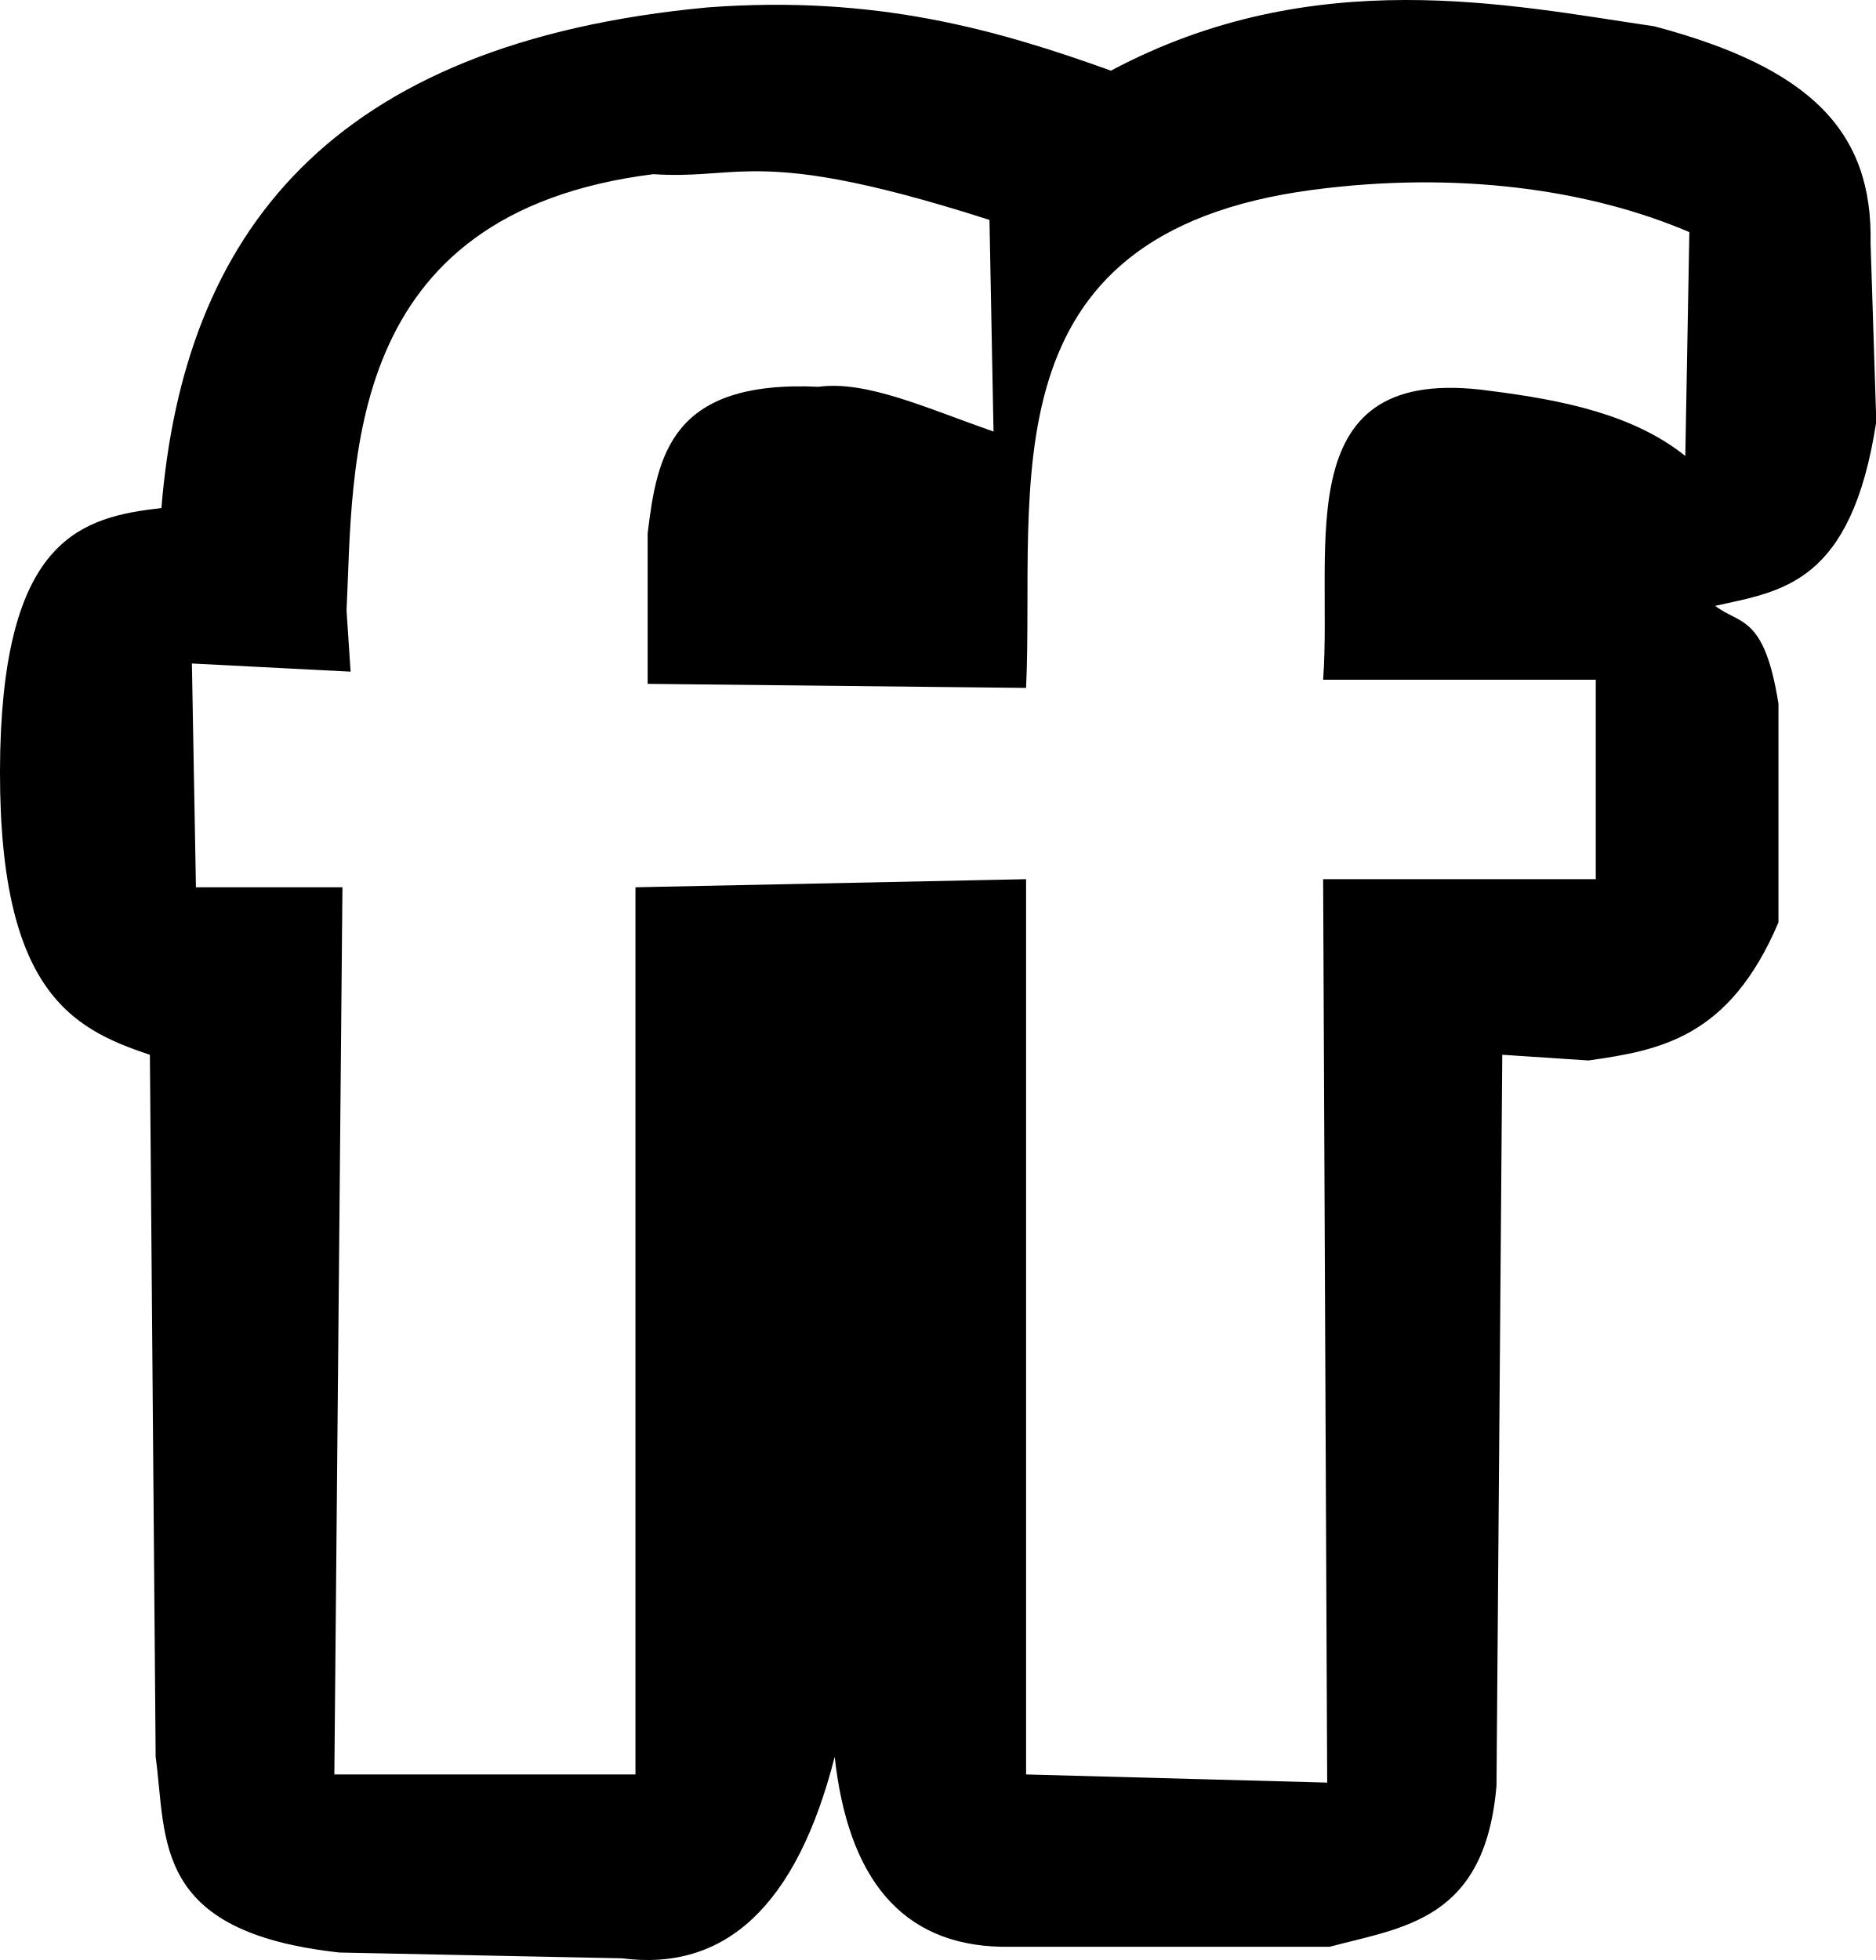
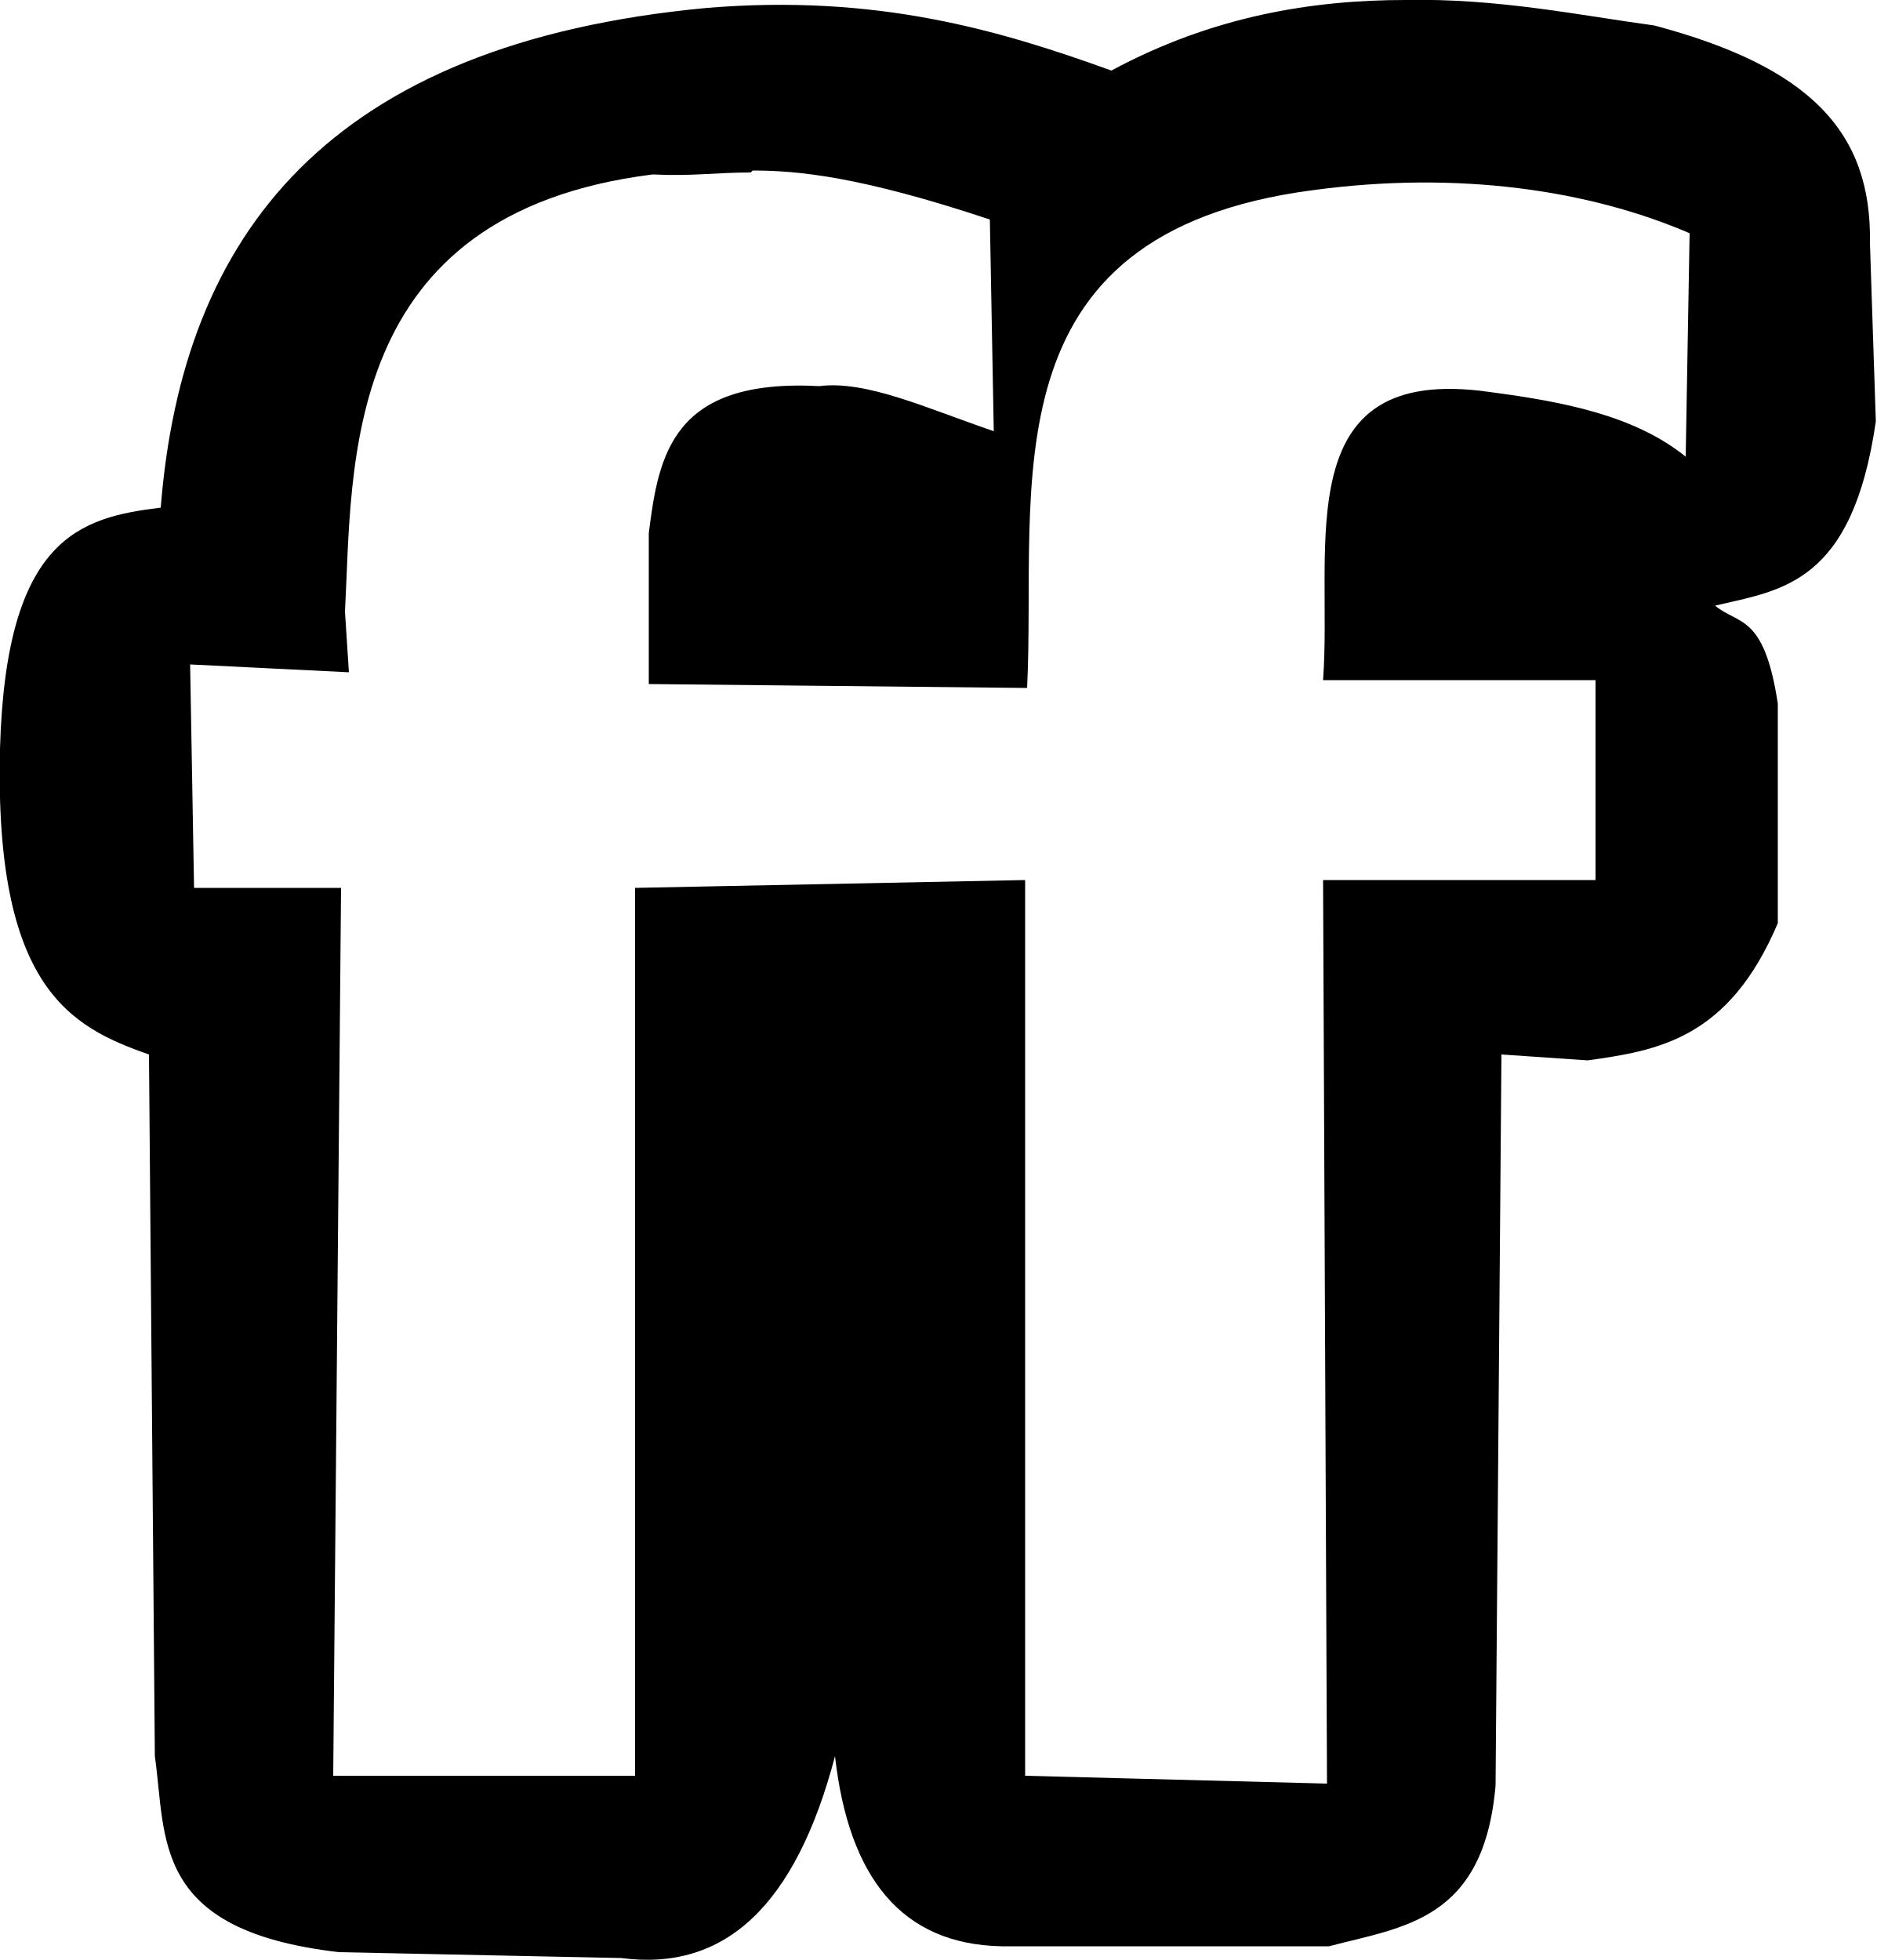
- <svg xmlns="http://www.w3.org/2000/svg" width="957" height="1000" version="1">
-   <path d="M716.912 0c-47.213 .083 -98.225 8.416 -150.064 36.045 -58.326 -20.952 -119.915 -38.638 -205.54 -32.291 -193.658 18.033 -267.577 115.888 -278.946 255.447 -40.837 4.652 -79.428 15.421 -82.229 123.312 -2.68 122.192 35.56 142.107 76.346 155.634l2.942 358.202c5.763 42.297 -2.143 89.433 93.963 99.845l143.87 2.942c52.66 6.862 89.196 -26.6 108.637 -102.786 6.832 61.932 34.051 95.866 85.17 96.903l167.367 0c37.832 -10.083 79.332 -13.433 85.138 -82.229l2.942 -372.877 44.025 2.91c35.955 -5.207 71.771 -11.146 96.903 -70.464l0 -111.579c-7.266 -45.549 -19.589 -40.149 -32.291 -49.907 34.192 -7.566 69.505 -11.149 82.198 -93.963l-2.91 -91.021c1.195 -57.109 -30.624 -89.554 -110.358 -110.703 -36.535 -5.334 -79.948 -13.507 -127.16 -13.423zm-333.327 87.391c23.019 -.257 54.745 3.486 121.278 24.812l2.066 107.98c-34.62 -12.135 -64.936 -26.136 -89.269 -22.842 -75.301 -3.536 -82.365 34.895 -87.204 74.719l0 76.847l193.088 2.066c4.647 -101.809 -22.732 -231.625 145.934 -254.071 73.63 -9.793 141.276 -.385 192.493 21.527l-2.066 114.207c-26.481 -21.181 -62.23 -28.468 -99.657 -33.23 -104.108 -14.637 -80.128 78.591 -85.138 147.405l139.114 0l0 101.753l-139.114 0l2.066 460.926 -153.632 -4.161l0 -456.764l-199.315 4.13l0 452.634l-153.632 0l4.13 -452.634l-74.75 0l-2.066 -114.175 80.977 4.161 -2.066 -31.164c3.628 -74.406 -2.875 -202.671 156.573 -222.656 19.648 1.352 32.285 -1.271 50.188 -1.471z" />
+ <svg xmlns="http://www.w3.org/2000/svg" width="957.348" height="1000" version="1">
+   <path d="M717 0c-47 0-98 8-150 36-58-21-120-39-206-32-194 18-268 116-279 255-41 5-79 15-82 123-3 122 36 142 76 156l3 358c6 42-2 89 94 100l144 3c53 7 89-27 109-103 7 62 34 96 85 97h167c38-10 79-13 85-82l3-373 44 3c36-5 72-11 97-70v-112c-7-46-20-40-32-50 34-8 70-11 82-94l-3-91c1-57-31-90-110-111-37-5-80-14-127-13zm-333 87c23 0 55 3 121 25l2 108c-35-12-65-26-89-23-75-4-82 35-87 75v77l193 2c5-102-23-232 146-254 74-10 141 0 192 22l-2 114c-26-21-62-28-100-33-104-15-80 79-85 147h139v102h-139l2 461-154-4v-457l-199 4v453h-154l4-453h-75l-2-114 81 4-2-31c4-74-3-203 157-223 20 1 32-1 50-1z" />
</svg>
